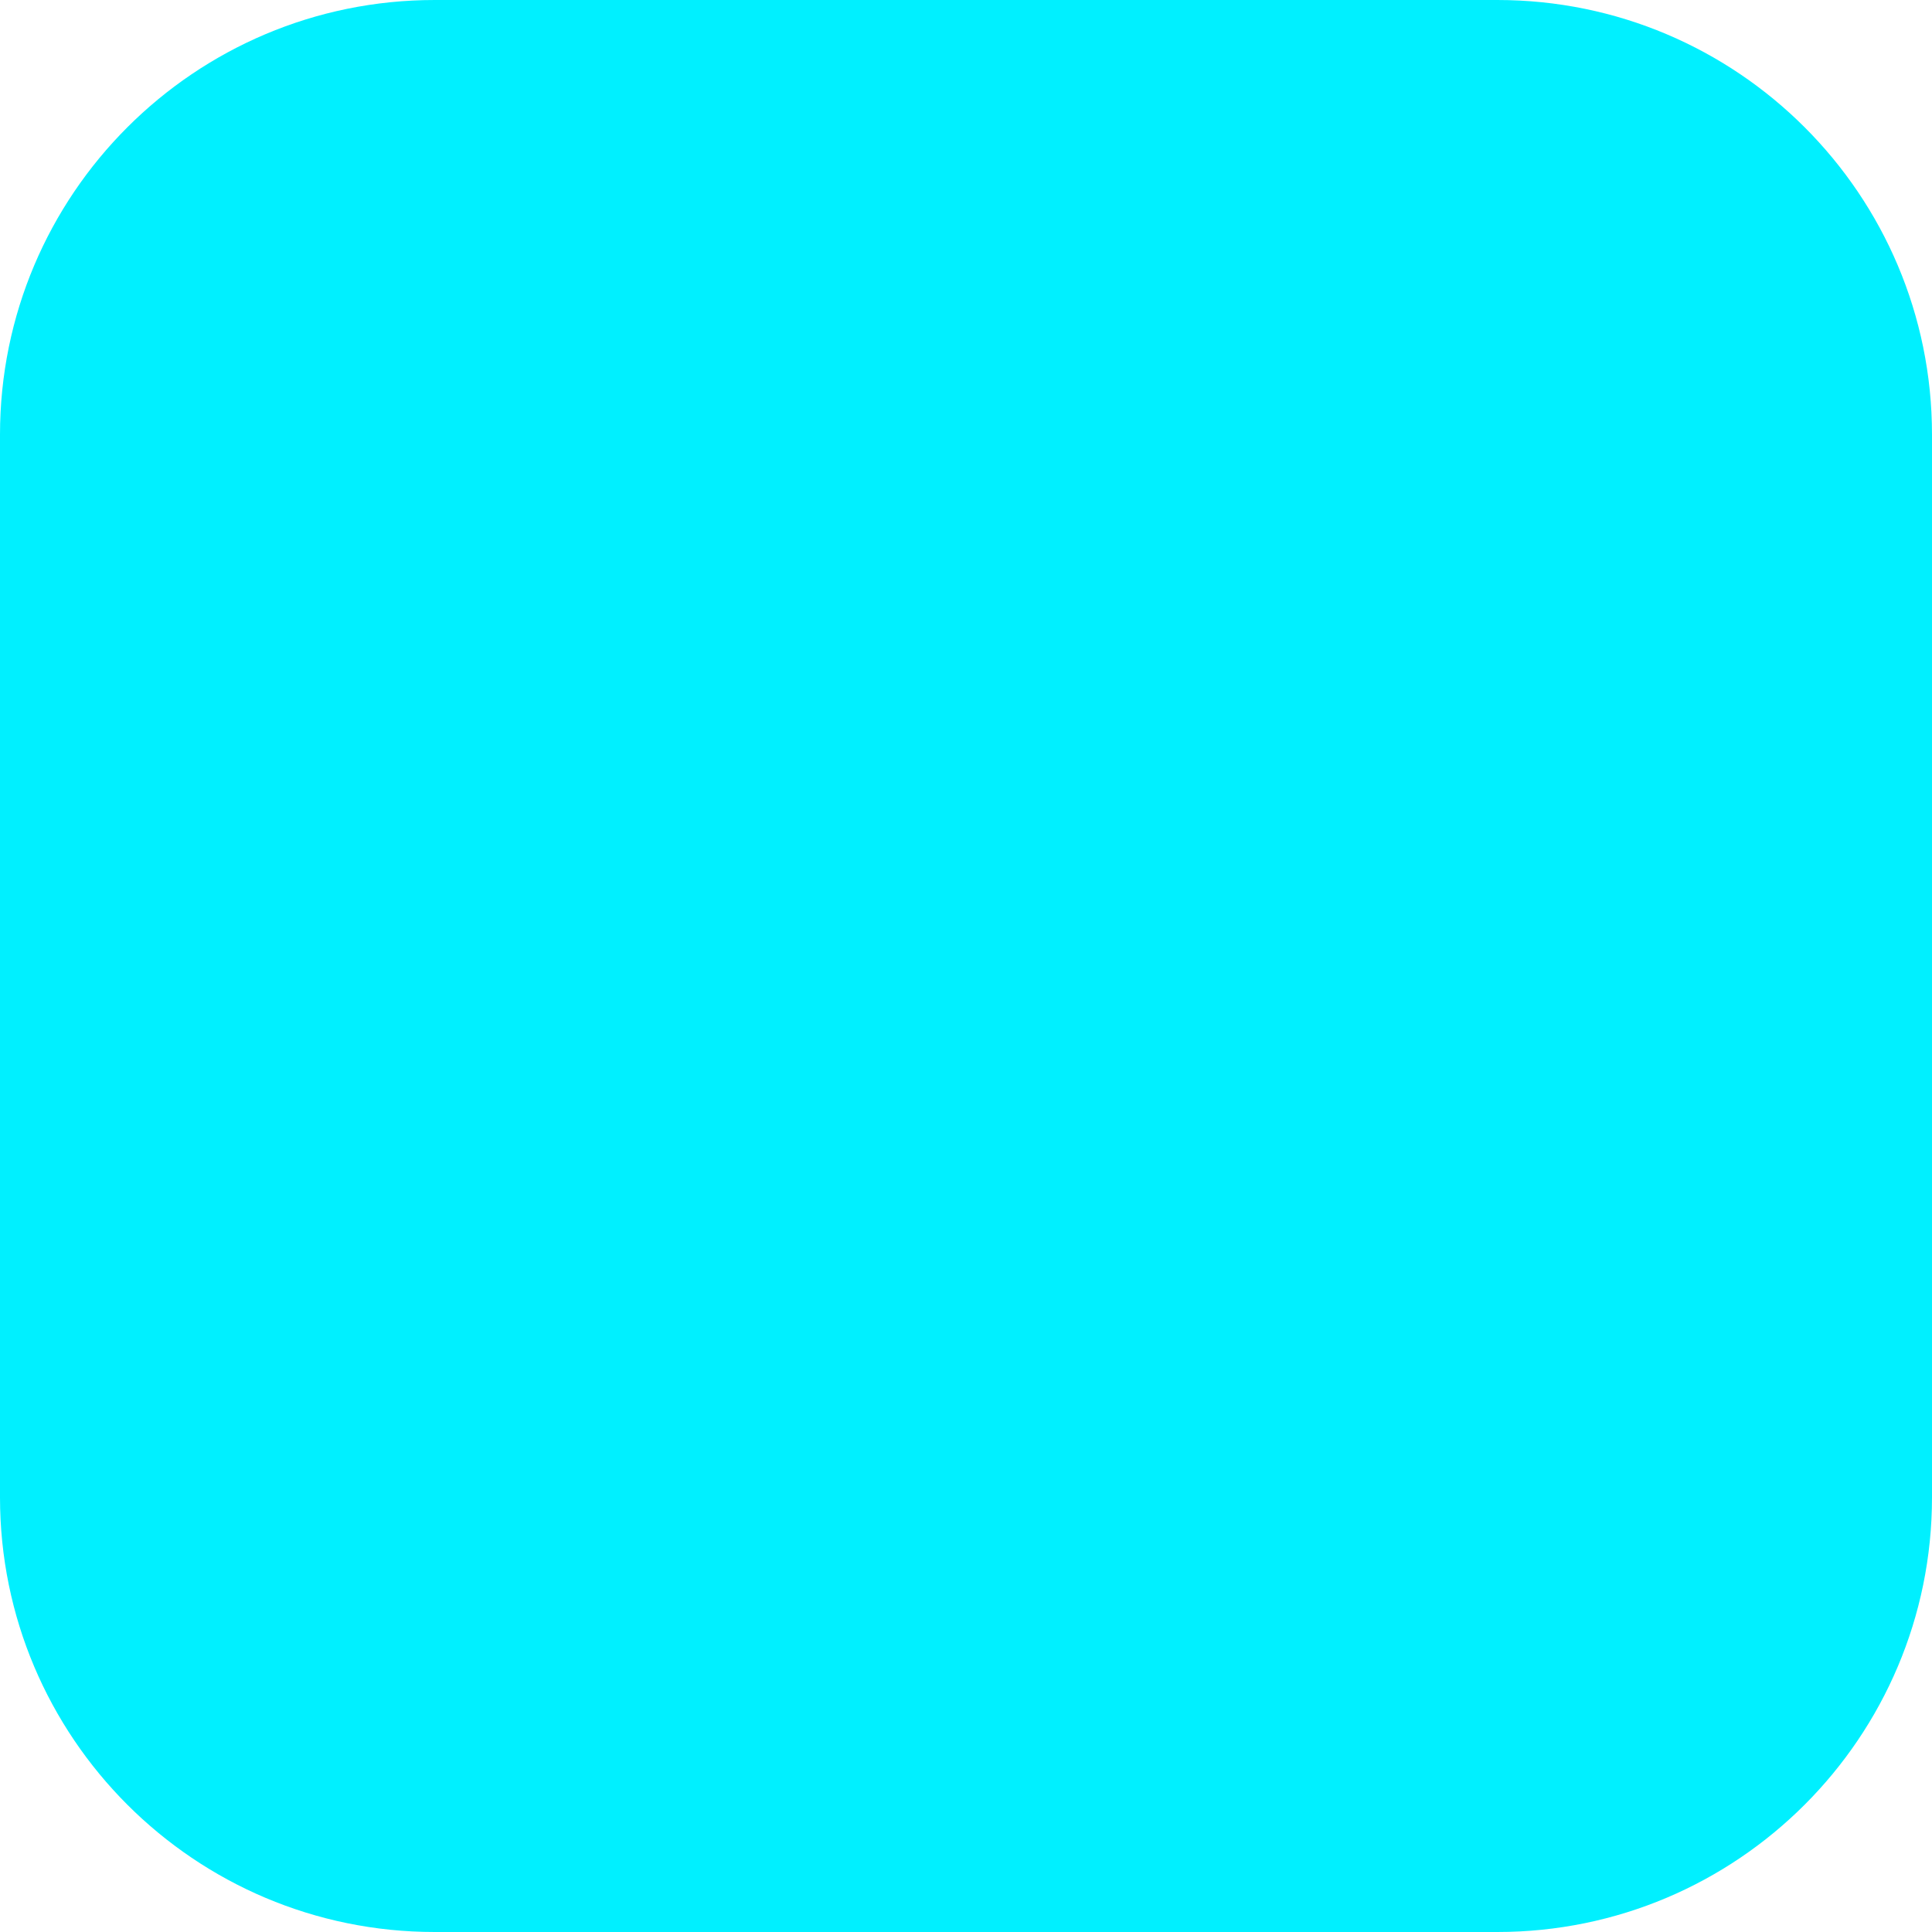
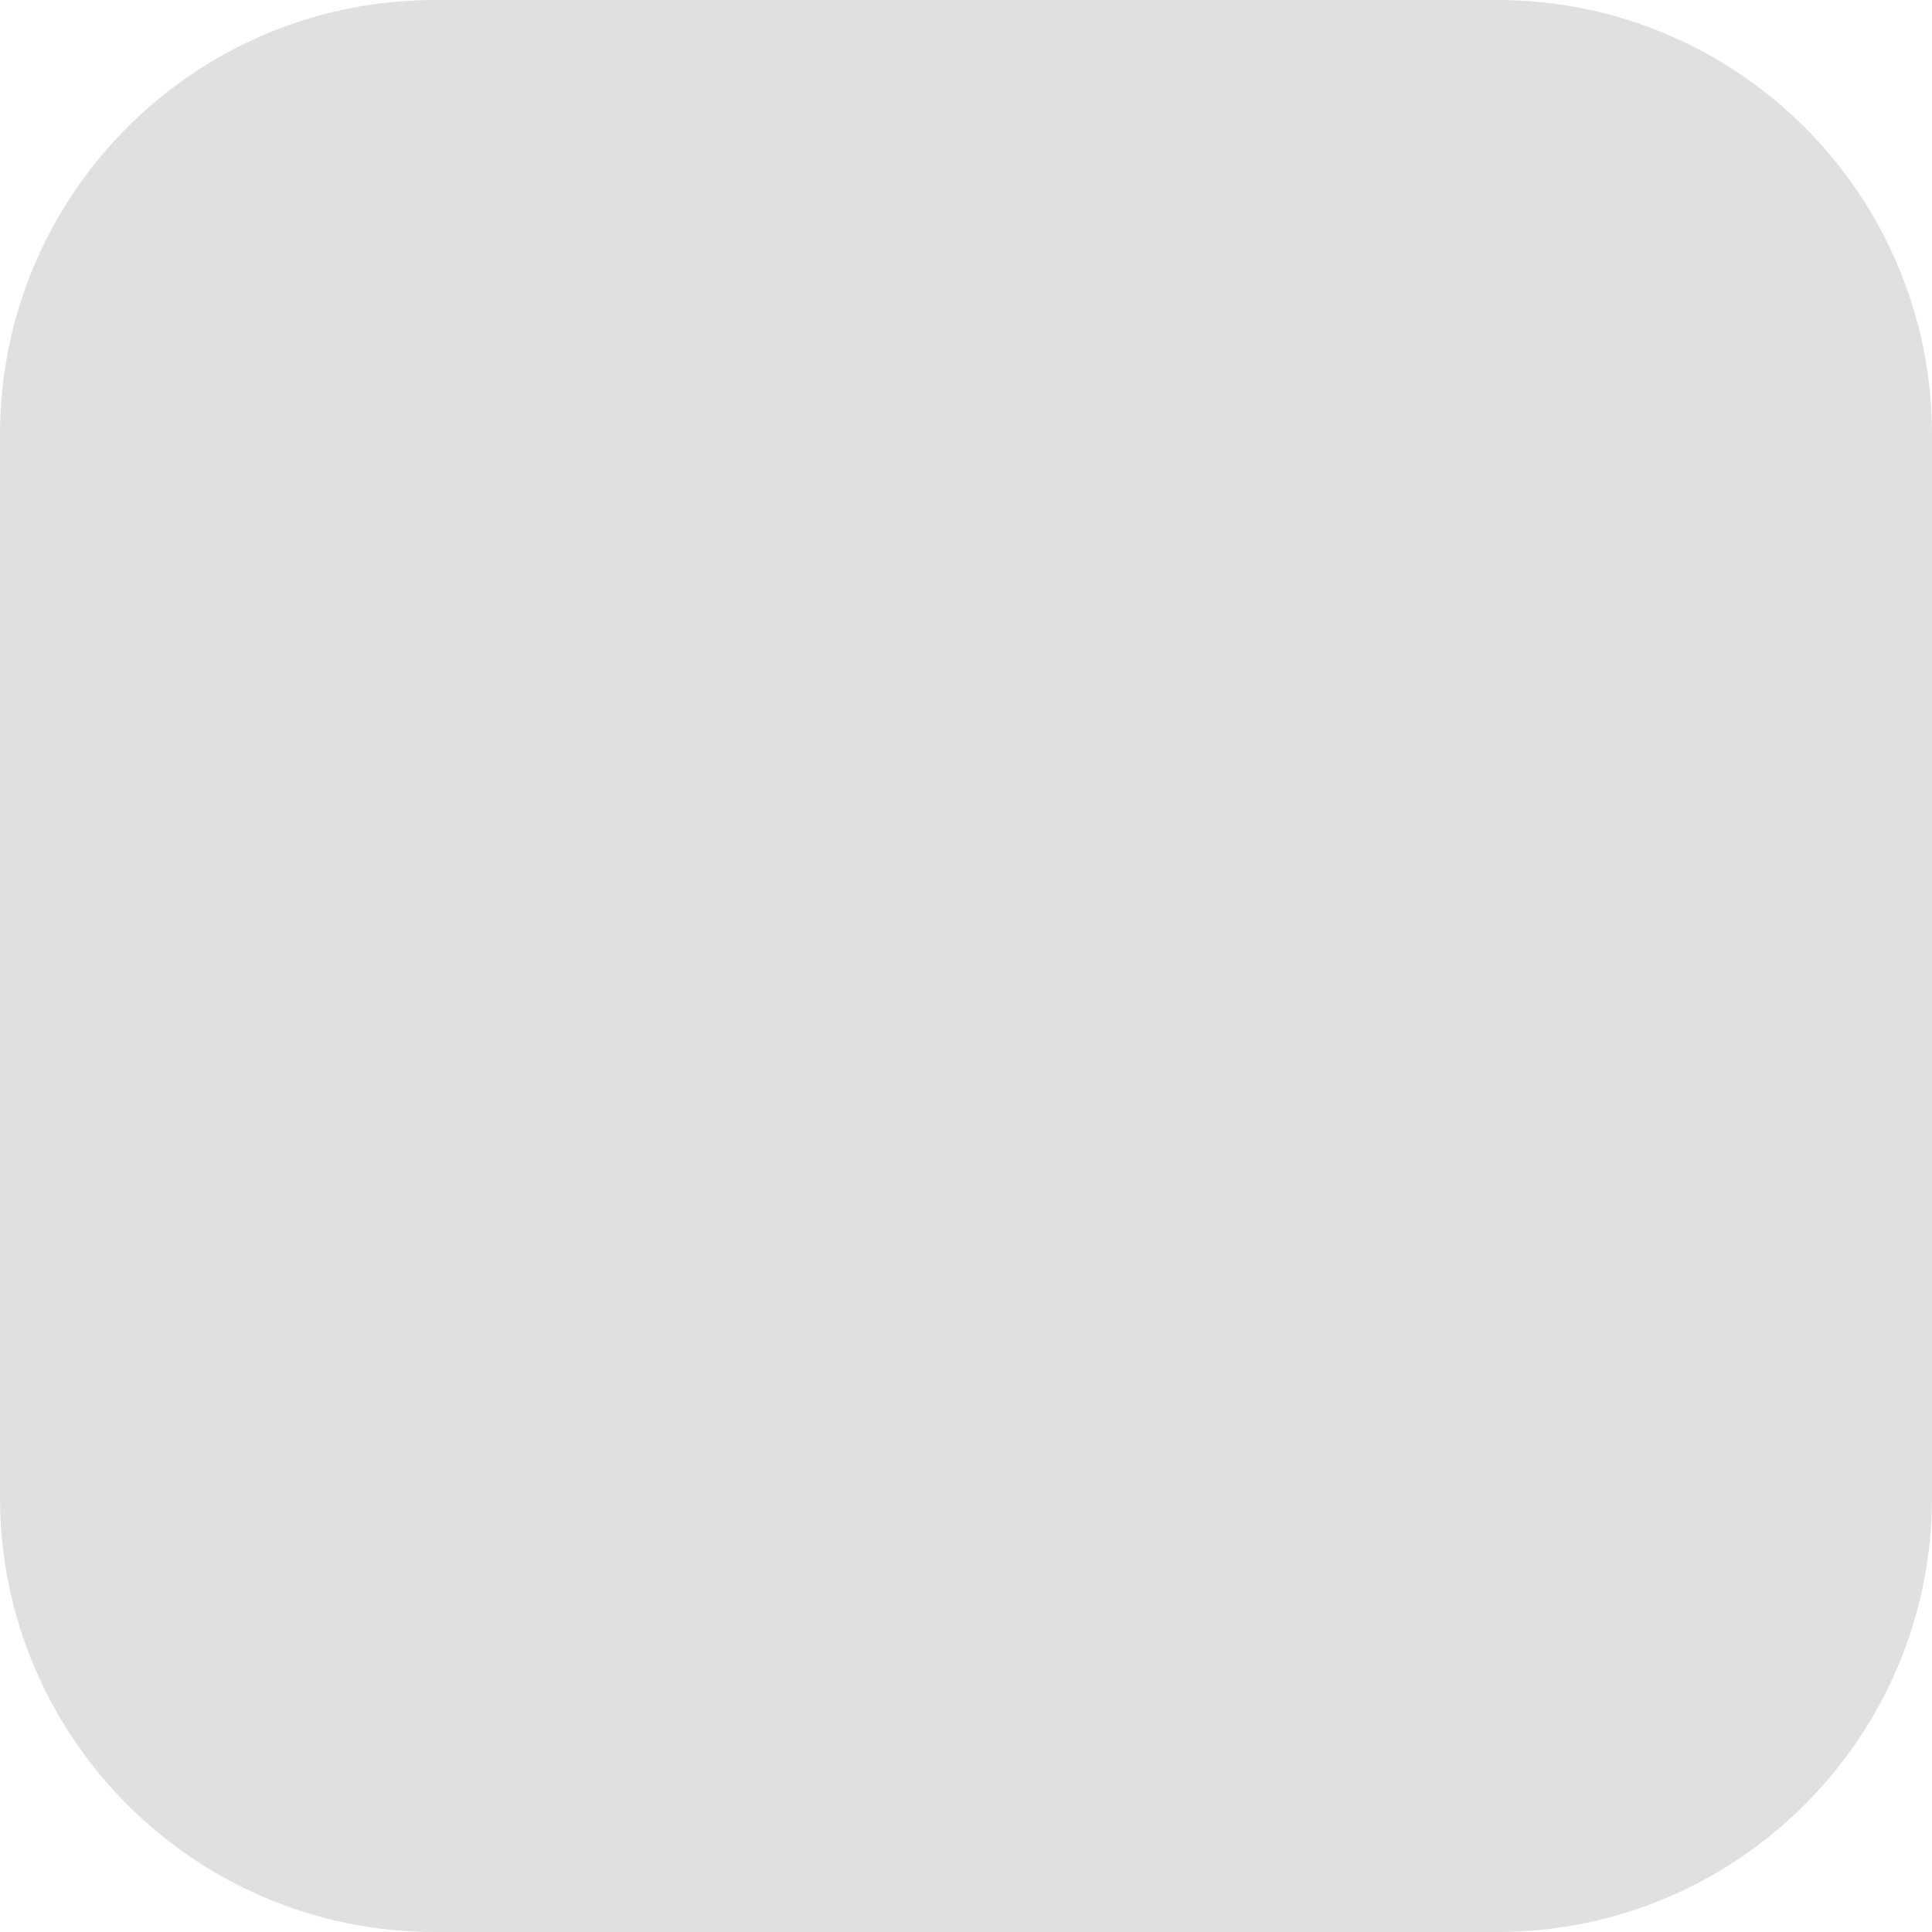
<svg xmlns="http://www.w3.org/2000/svg" width="80" height="80" viewBox="0 0 80 80">
-   <rect width="80" height="80" rx="18" fill="#00f0ff" />
+   <rect width="80" height="80" rx="18" fill="#e0e0e0" />
  <g transform="translate(40, 40) scale(0.8747389) translate(-45.72793, -38.973)">
    <g transform="translate(-39.44872,-32.30693)">

    </g>
  </g>
</svg>
